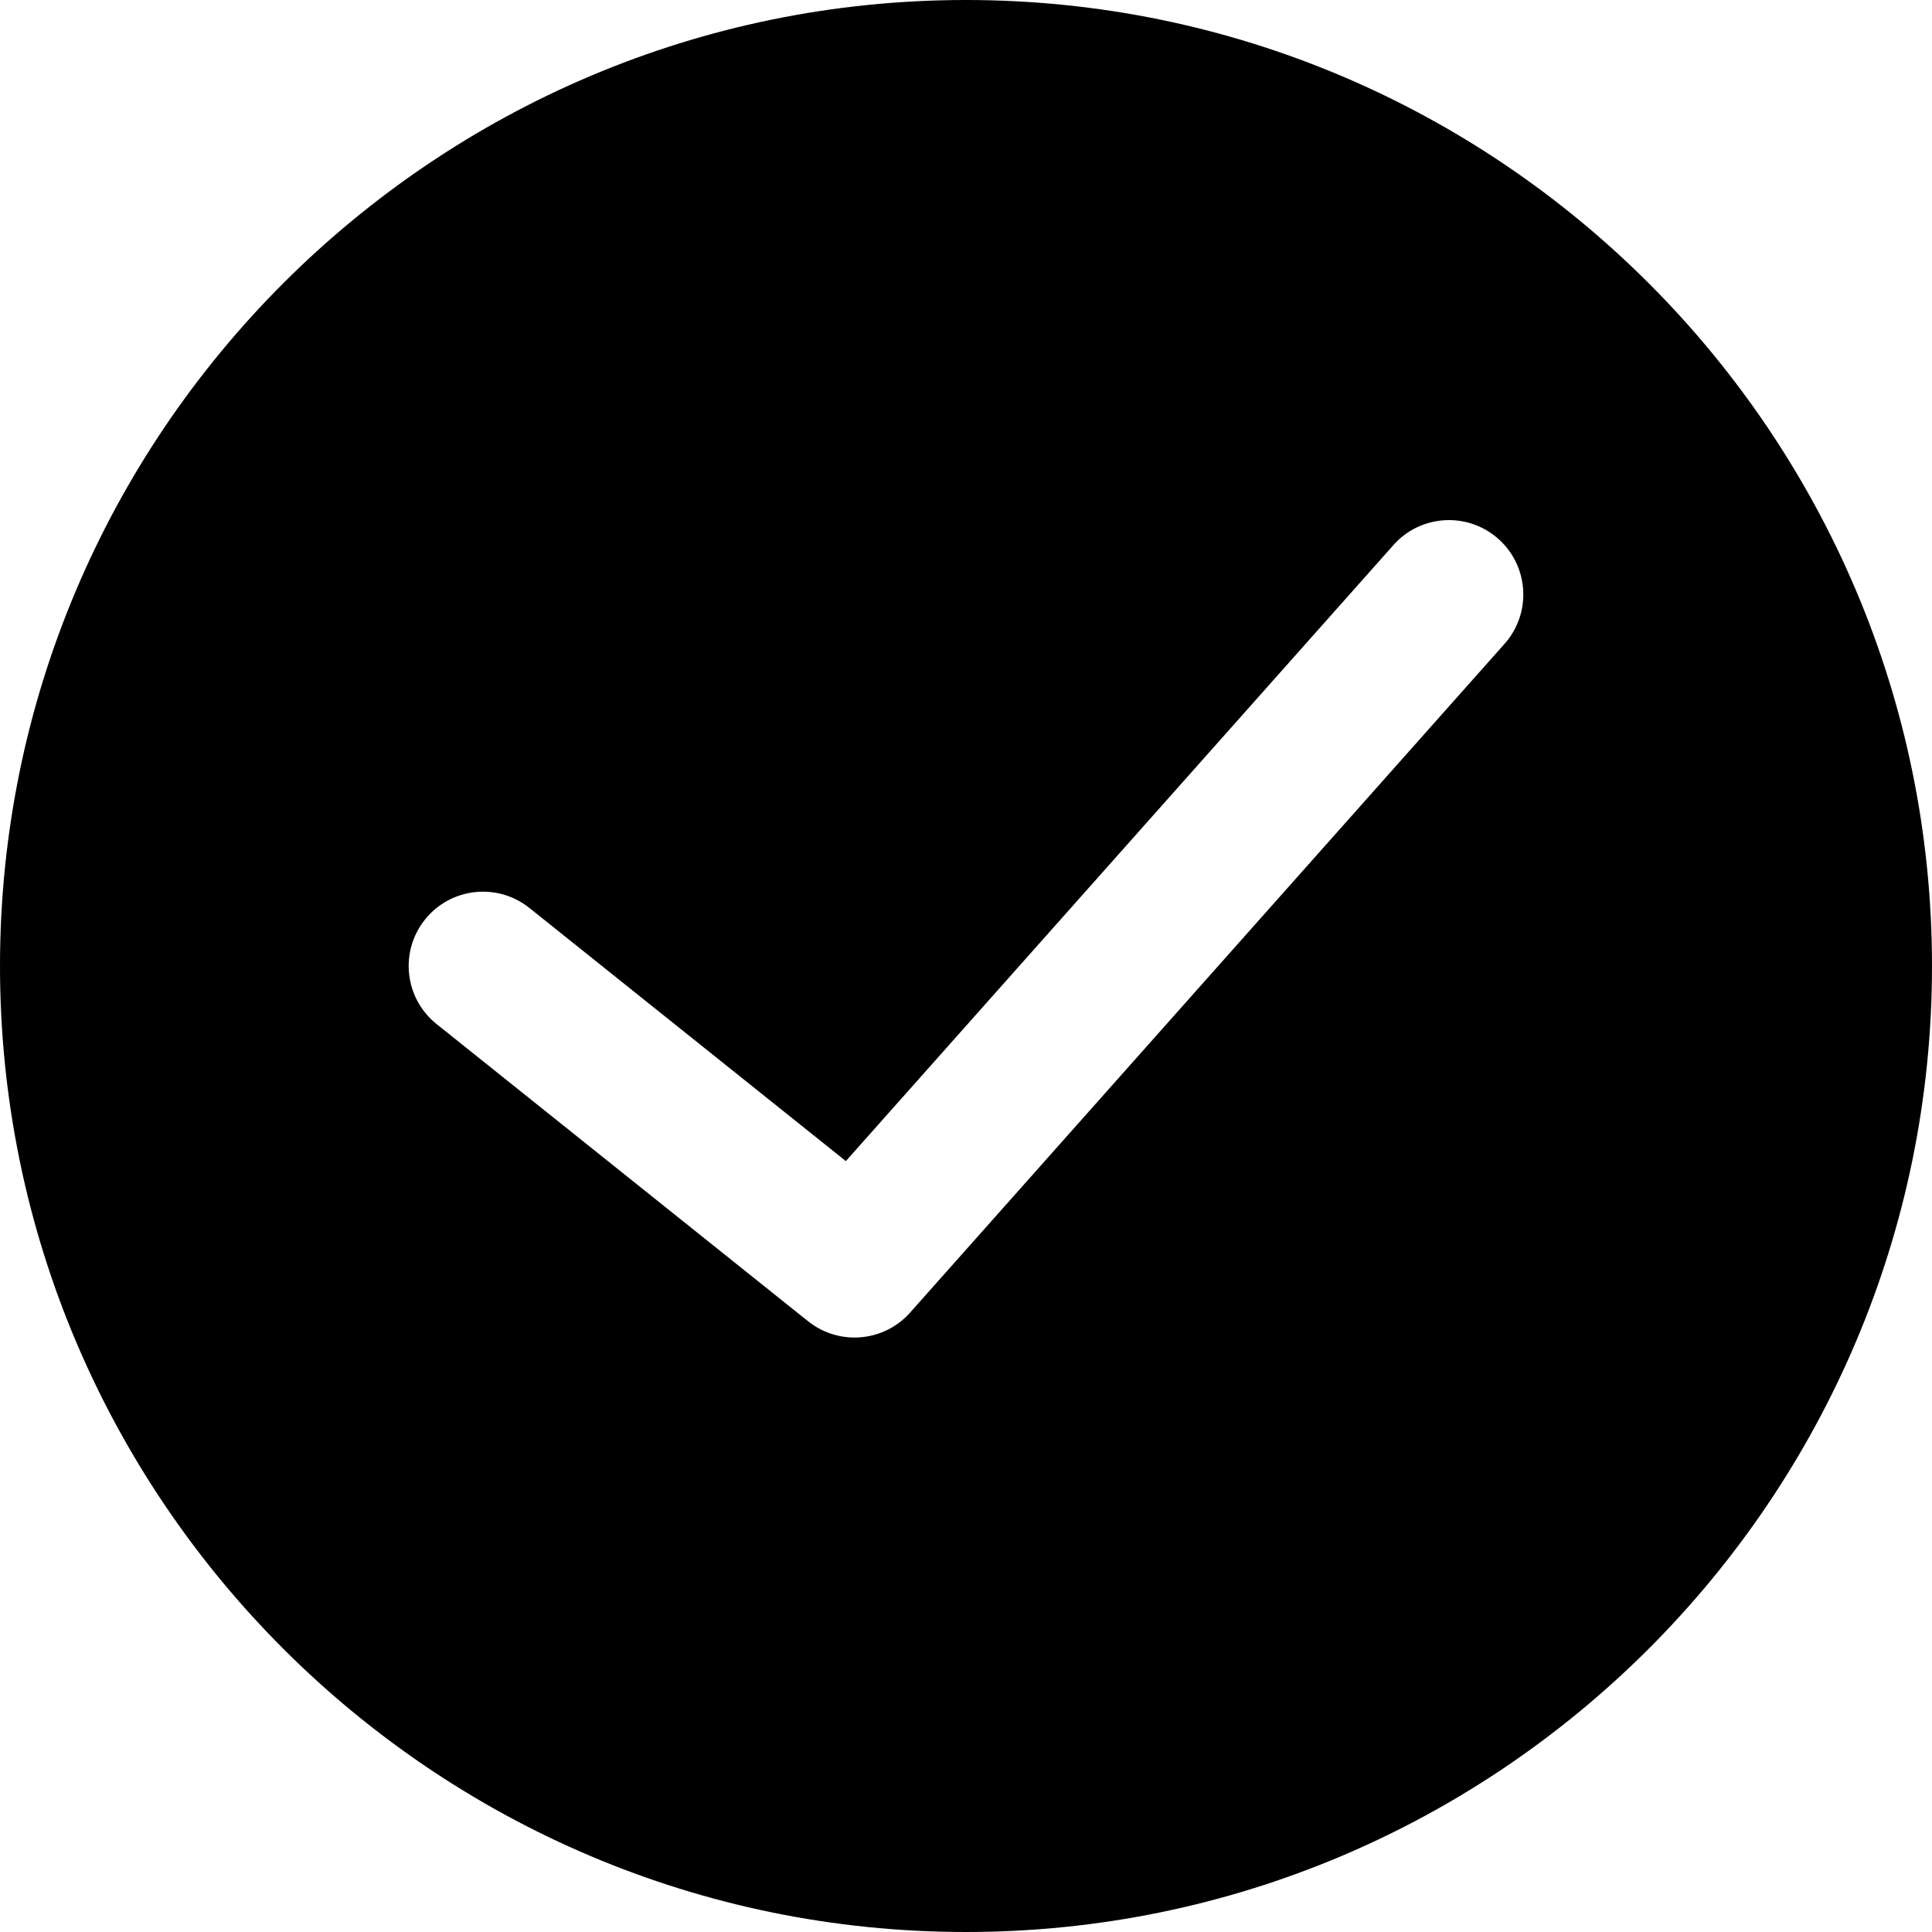
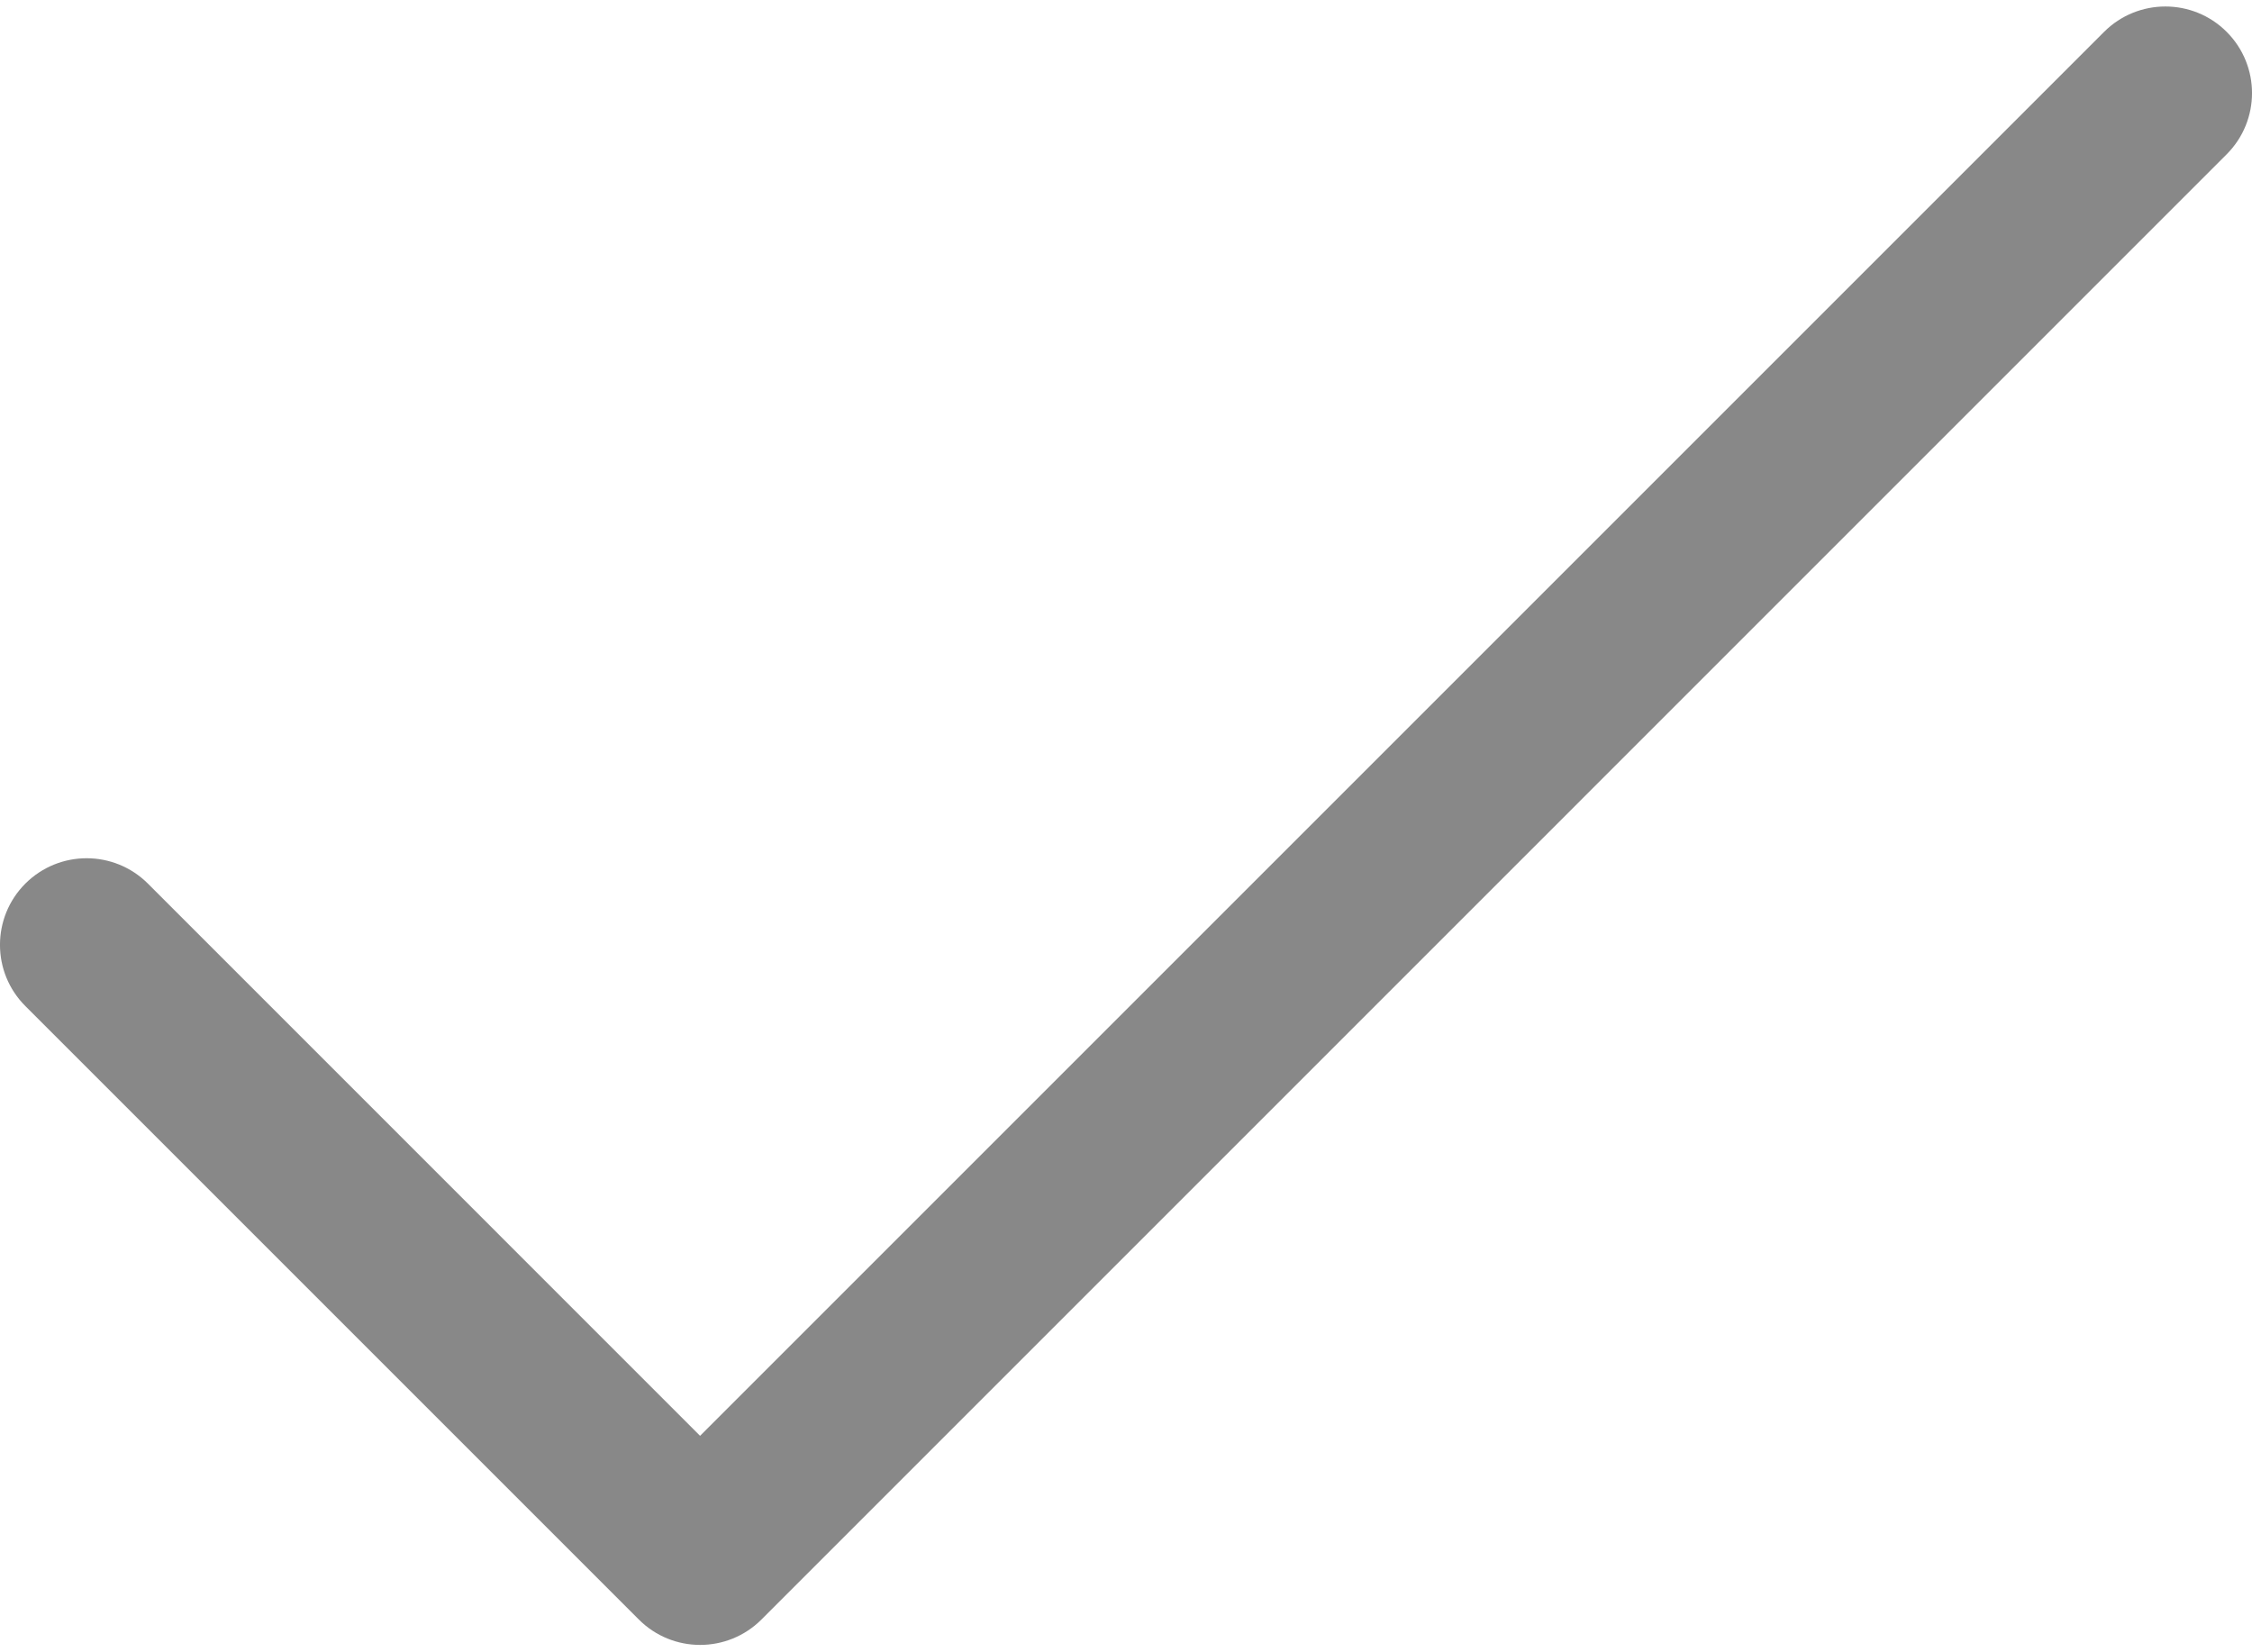
- <svg xmlns="http://www.w3.org/2000/svg" version="1.1" id="Capa_1" x="0px" y="0px" viewBox="0 0 52 52" style="enable-background:new 0 0 52 52;" xml:space="preserve">
-   <g>
-     <path d="M26,0C11.664,0,0,11.663,0,26s11.664,26,26,26s26-11.663,26-26S40.336,0,26,0z M40.495,17.329l-16,18   C24.101,35.772,23.552,36,22.999,36c-0.439,0-0.88-0.144-1.249-0.438l-10-8c-0.862-0.689-1.002-1.948-0.312-2.811   c0.689-0.863,1.949-1.003,2.811-0.313l8.517,6.813l14.739-16.581c0.732-0.826,1.998-0.9,2.823-0.166   C41.154,15.239,41.229,16.503,40.495,17.329z" />
-   </g>
-   <g>
- </g>
-   <g>
- </g>
-   <g>
- </g>
-   <g>
- </g>
-   <g>
- </g>
-   <g>
- </g>
-   <g>
- </g>
-   <g>
- </g>
-   <g>
- </g>
-   <g>
- </g>
-   <g>
- </g>
-   <g>
- </g>
-   <g>
- </g>
-   <g>
- </g>
-   <g>
- </g>
+ <svg xmlns="http://www.w3.org/2000/svg" width="30" height="22" viewBox="0 0 30 22" fill="none">
+   <path d="M29.662 0.424C29.212 -0.026 28.481 -0.026 28.03 0.424L9.326 19.128L1.97 11.771C1.519 11.321 0.789 11.321 0.338 11.771C-0.113 12.222 -0.113 12.953 0.338 13.403L8.511 21.576C8.961 22.026 9.692 22.026 10.143 21.576L29.662 2.056C30.113 1.605 30.113 0.875 29.662 0.424Z" fill="#888888" />
</svg>
